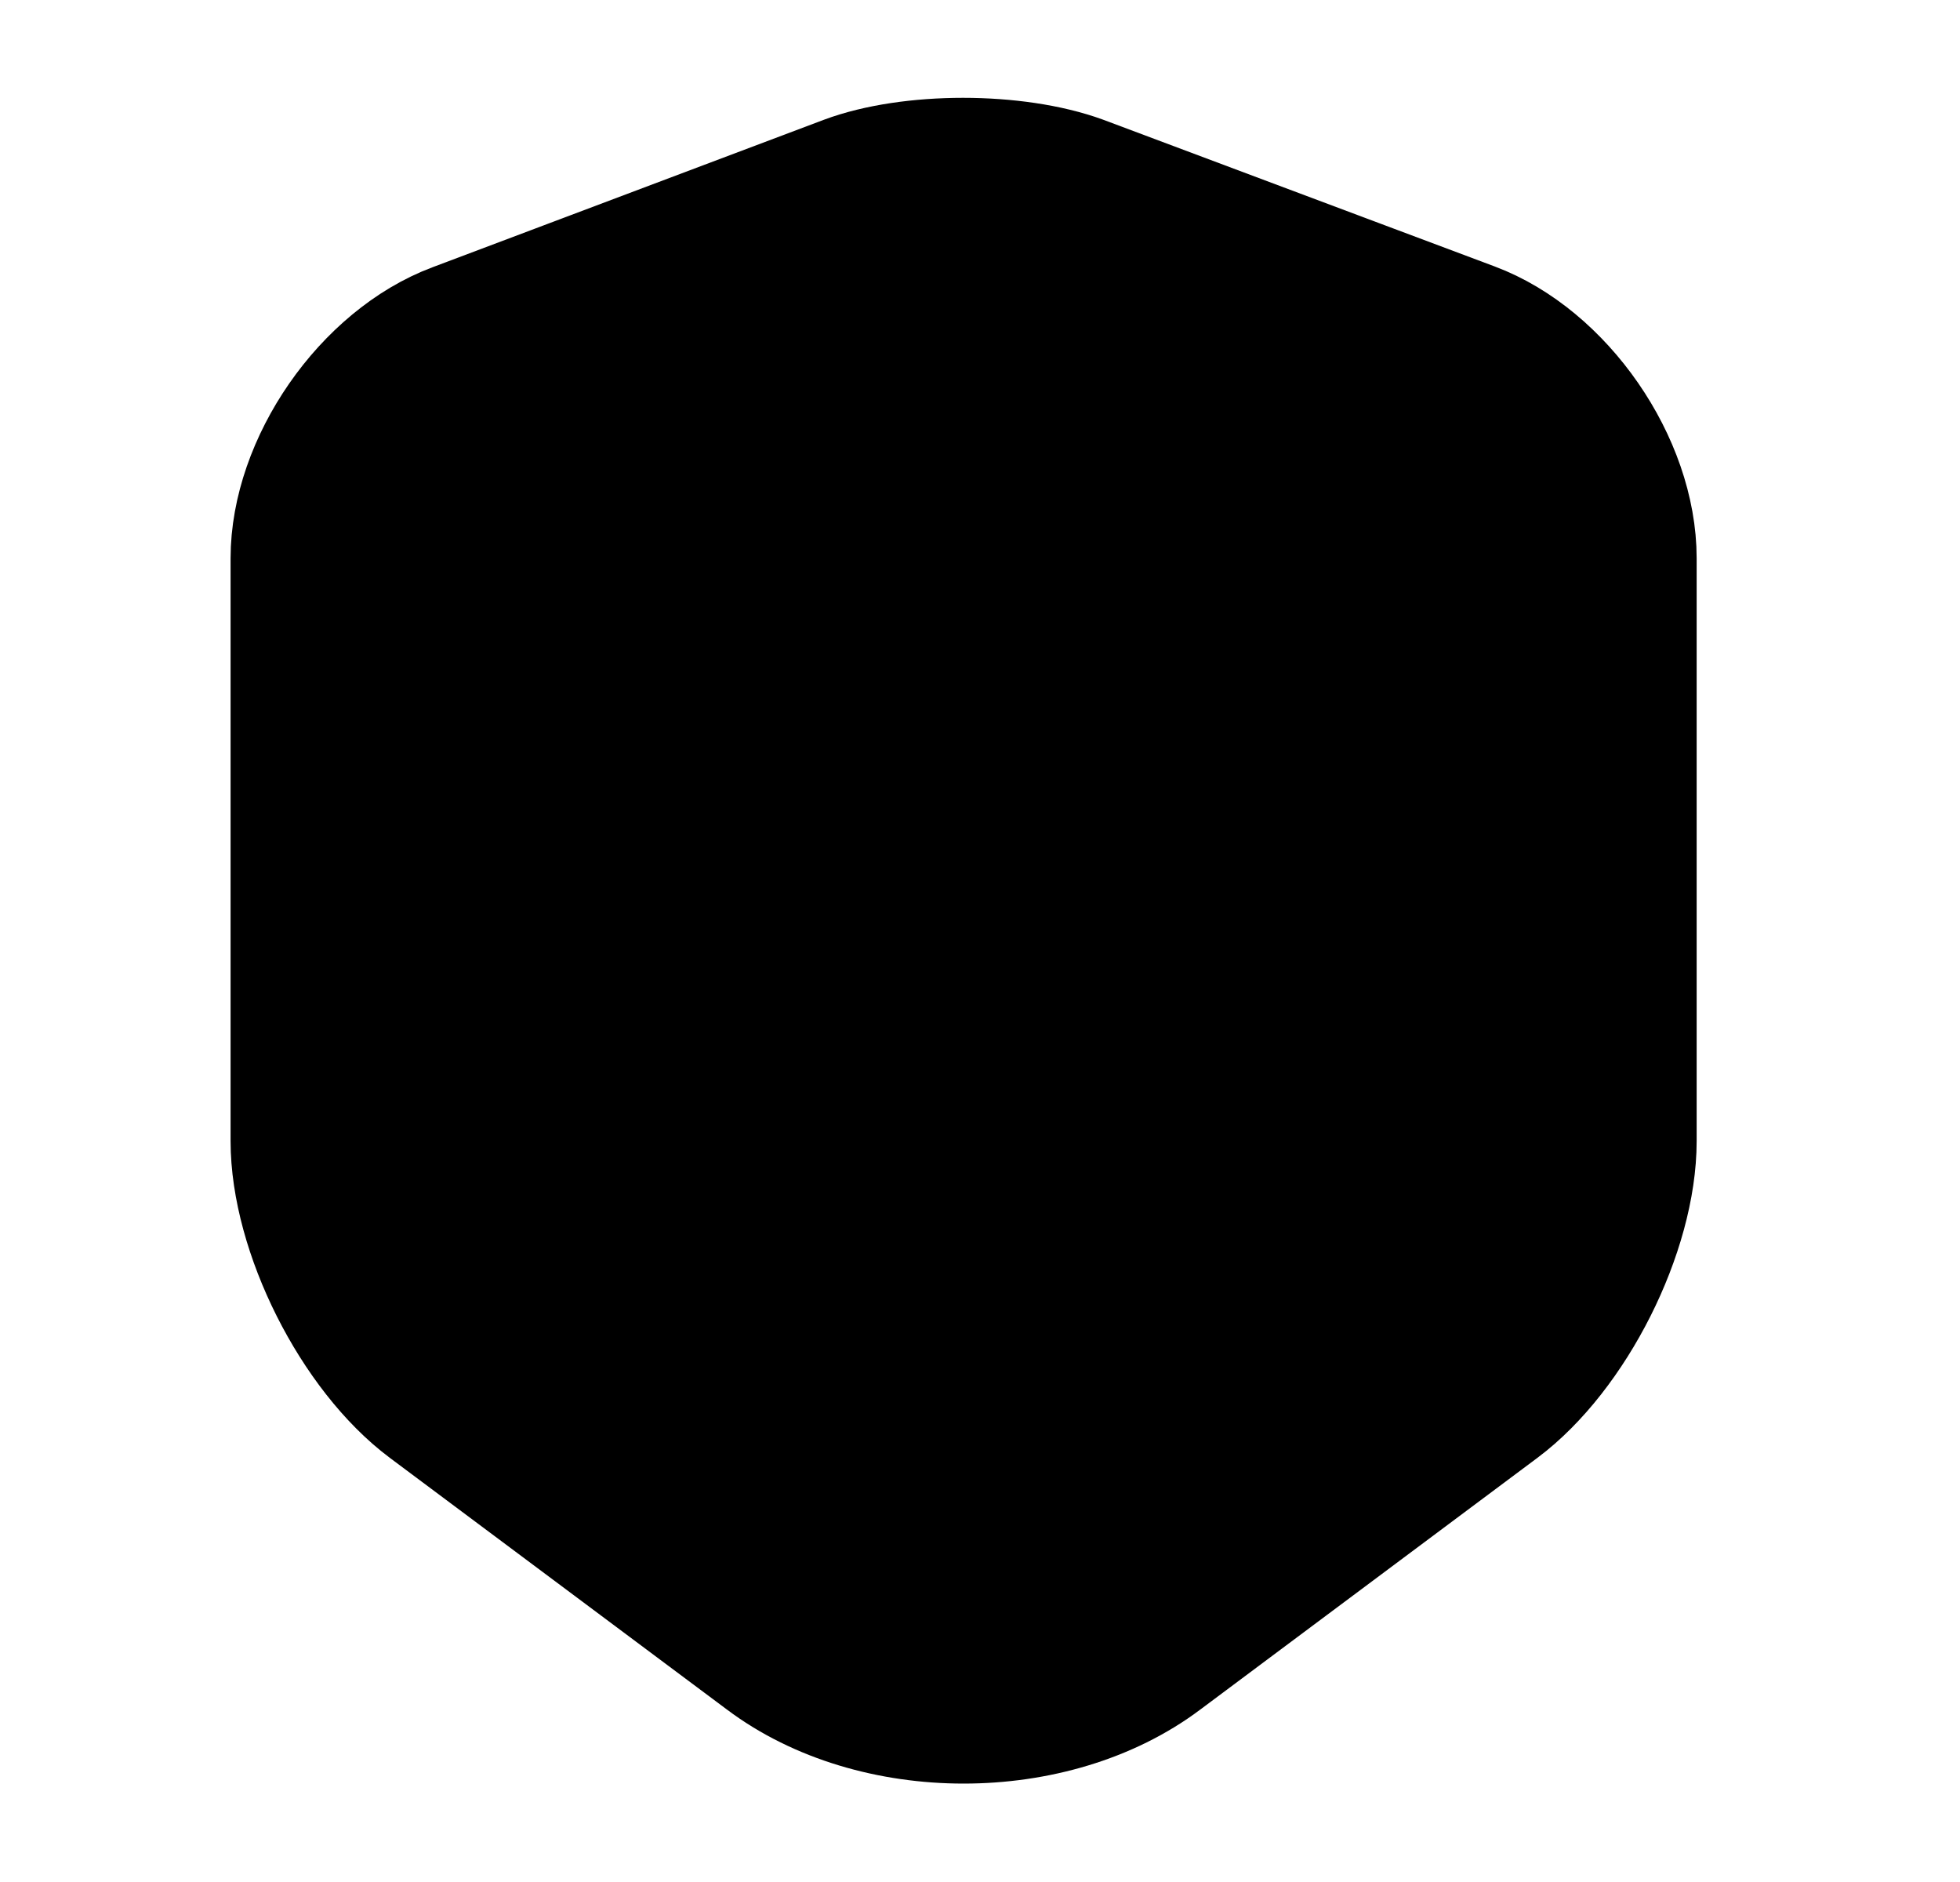
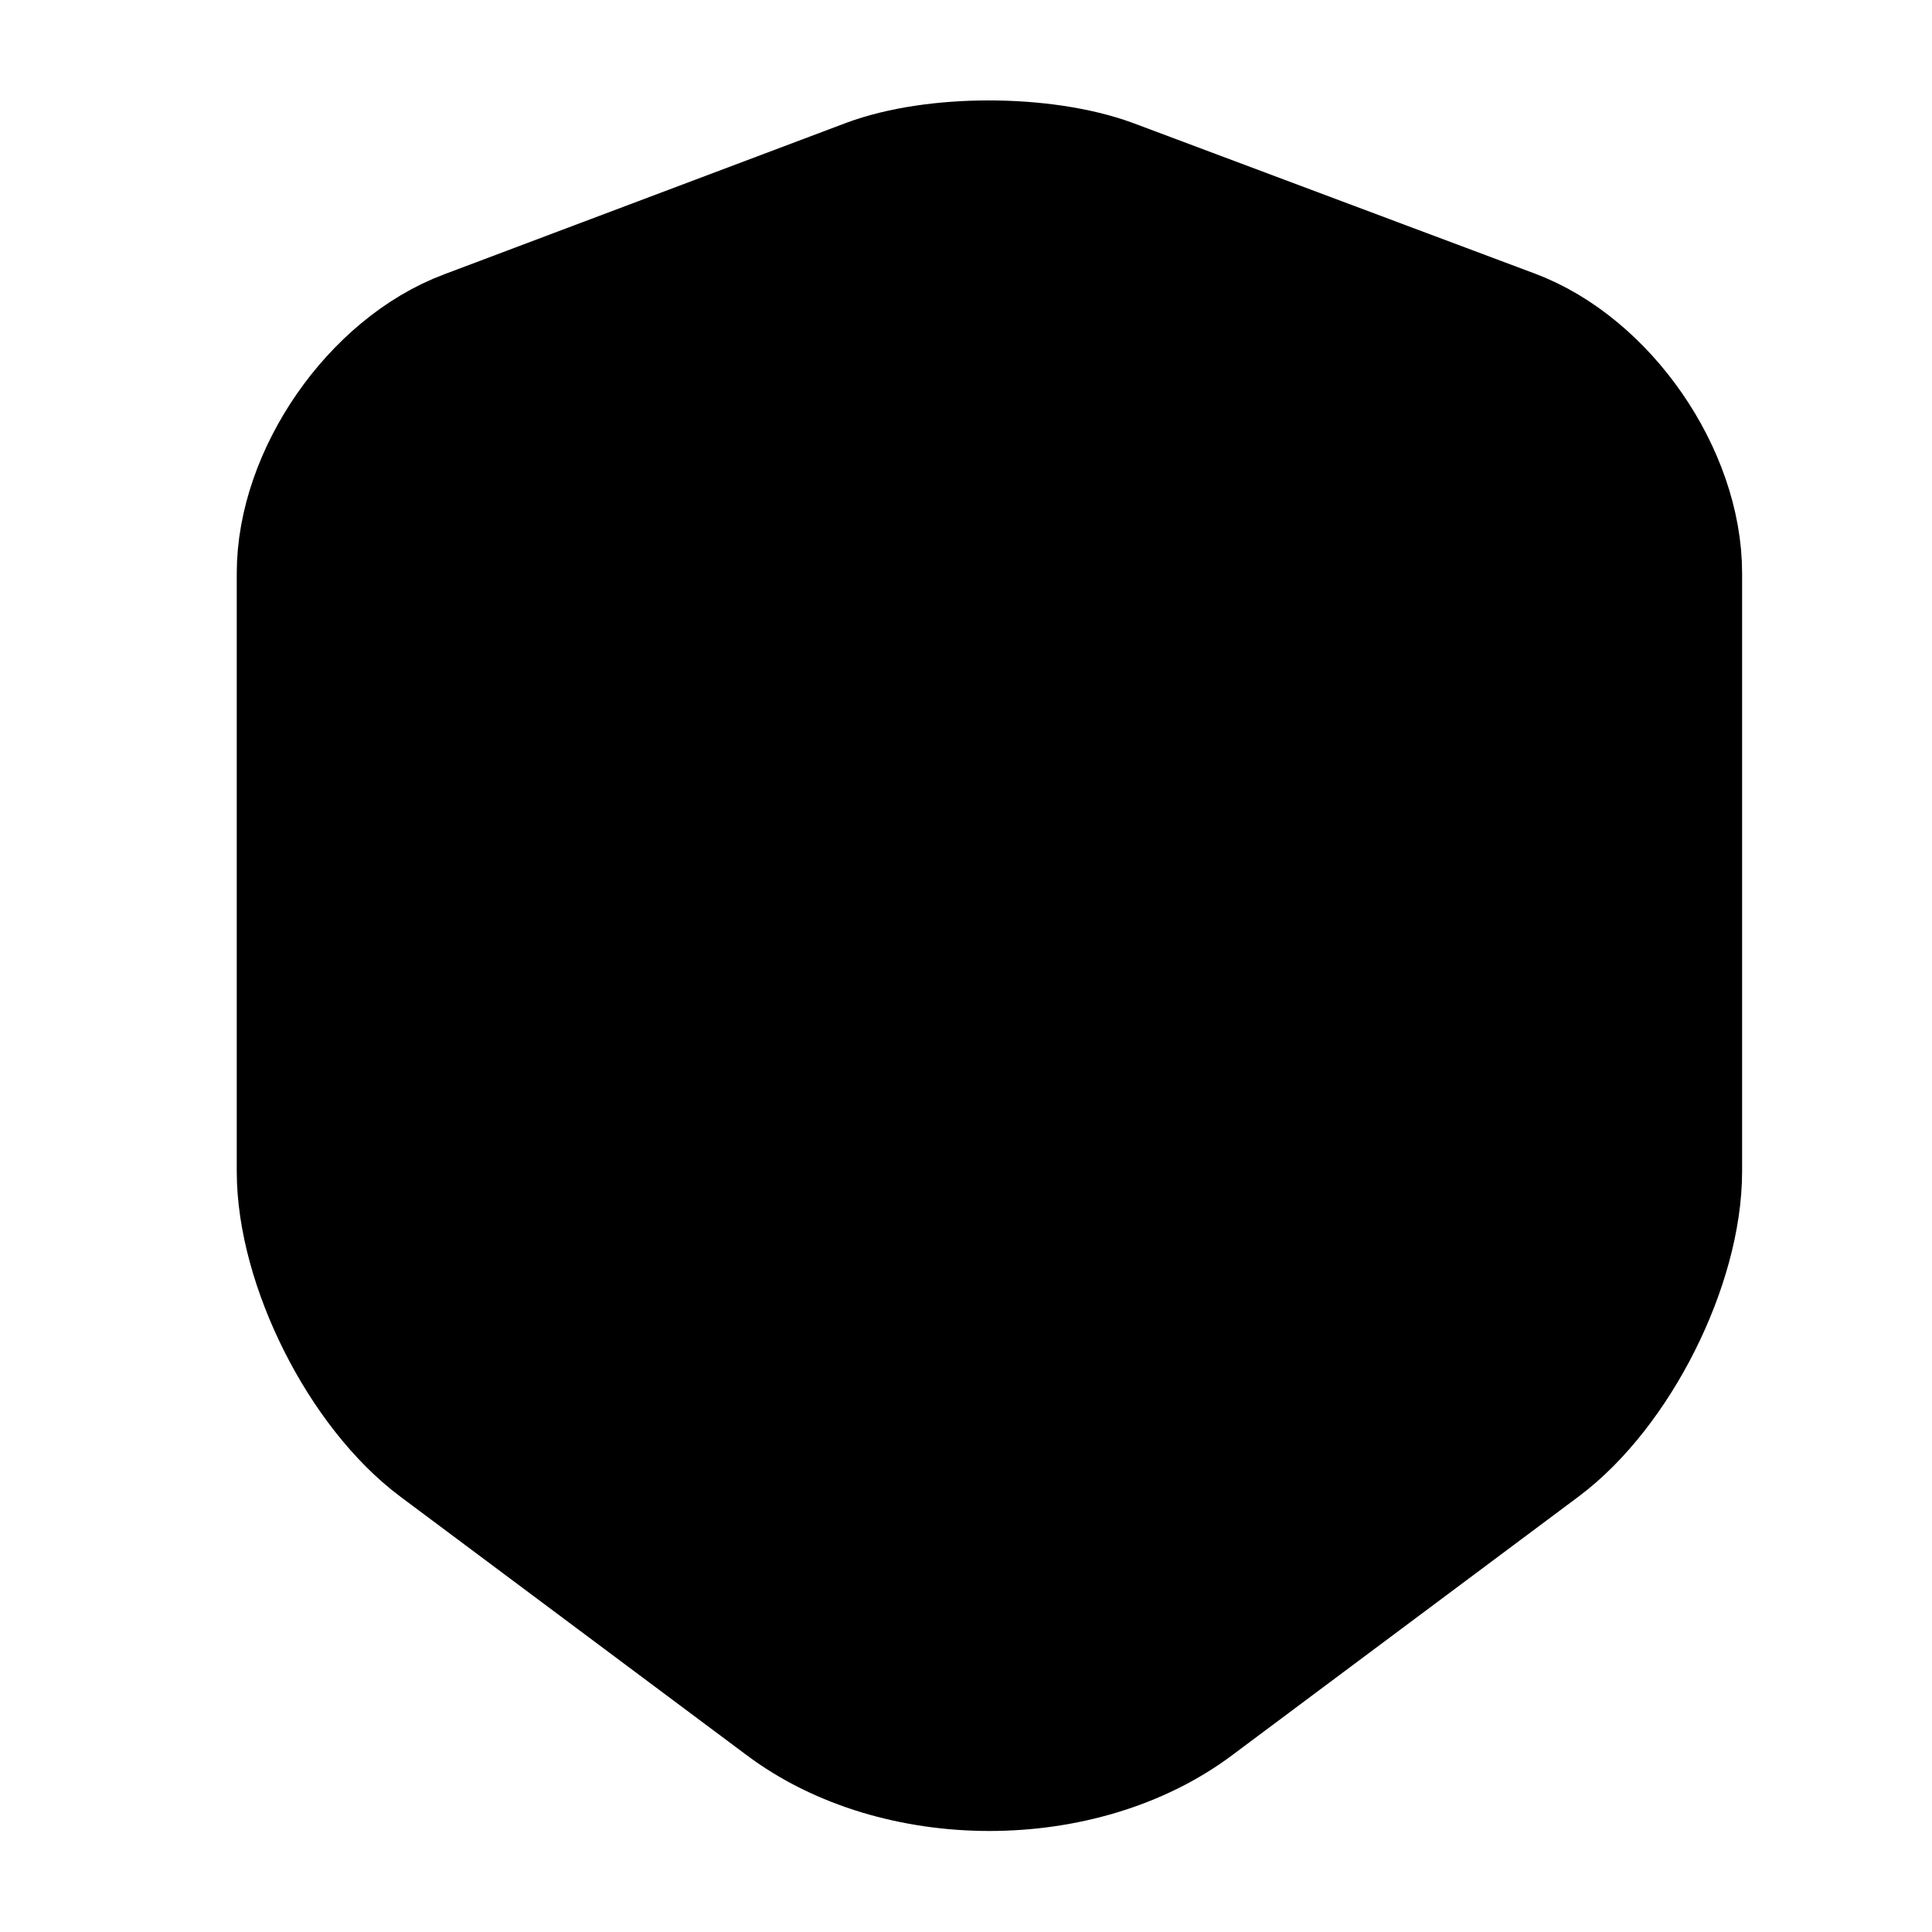
- <svg xmlns="http://www.w3.org/2000/svg" width="25" height="24" viewBox="0 0 25 24" fill="none">
+ <svg xmlns="http://www.w3.org/2000/svg" width="24" height="24" viewBox="0 0 24 24" fill="none">
  <path d="M10.771 2.23L5.781 4.11C4.631 4.54 3.691 5.9 3.691 7.12V14.55C3.691 15.73 4.471 17.28 5.421 17.99L9.721 21.2C11.131 22.26 13.451 22.26 14.861 21.2L19.161 17.99C20.111 17.28 20.891 15.73 20.891 14.55V7.12C20.891 5.89 19.951 4.53 18.801 4.1L13.811 2.23C12.961 1.92 11.601 1.92 10.771 2.23Z" fill="currentColor" stroke="currentColor" stroke-width="1.5" stroke-linecap="round" stroke-linejoin="round" />
</svg>
